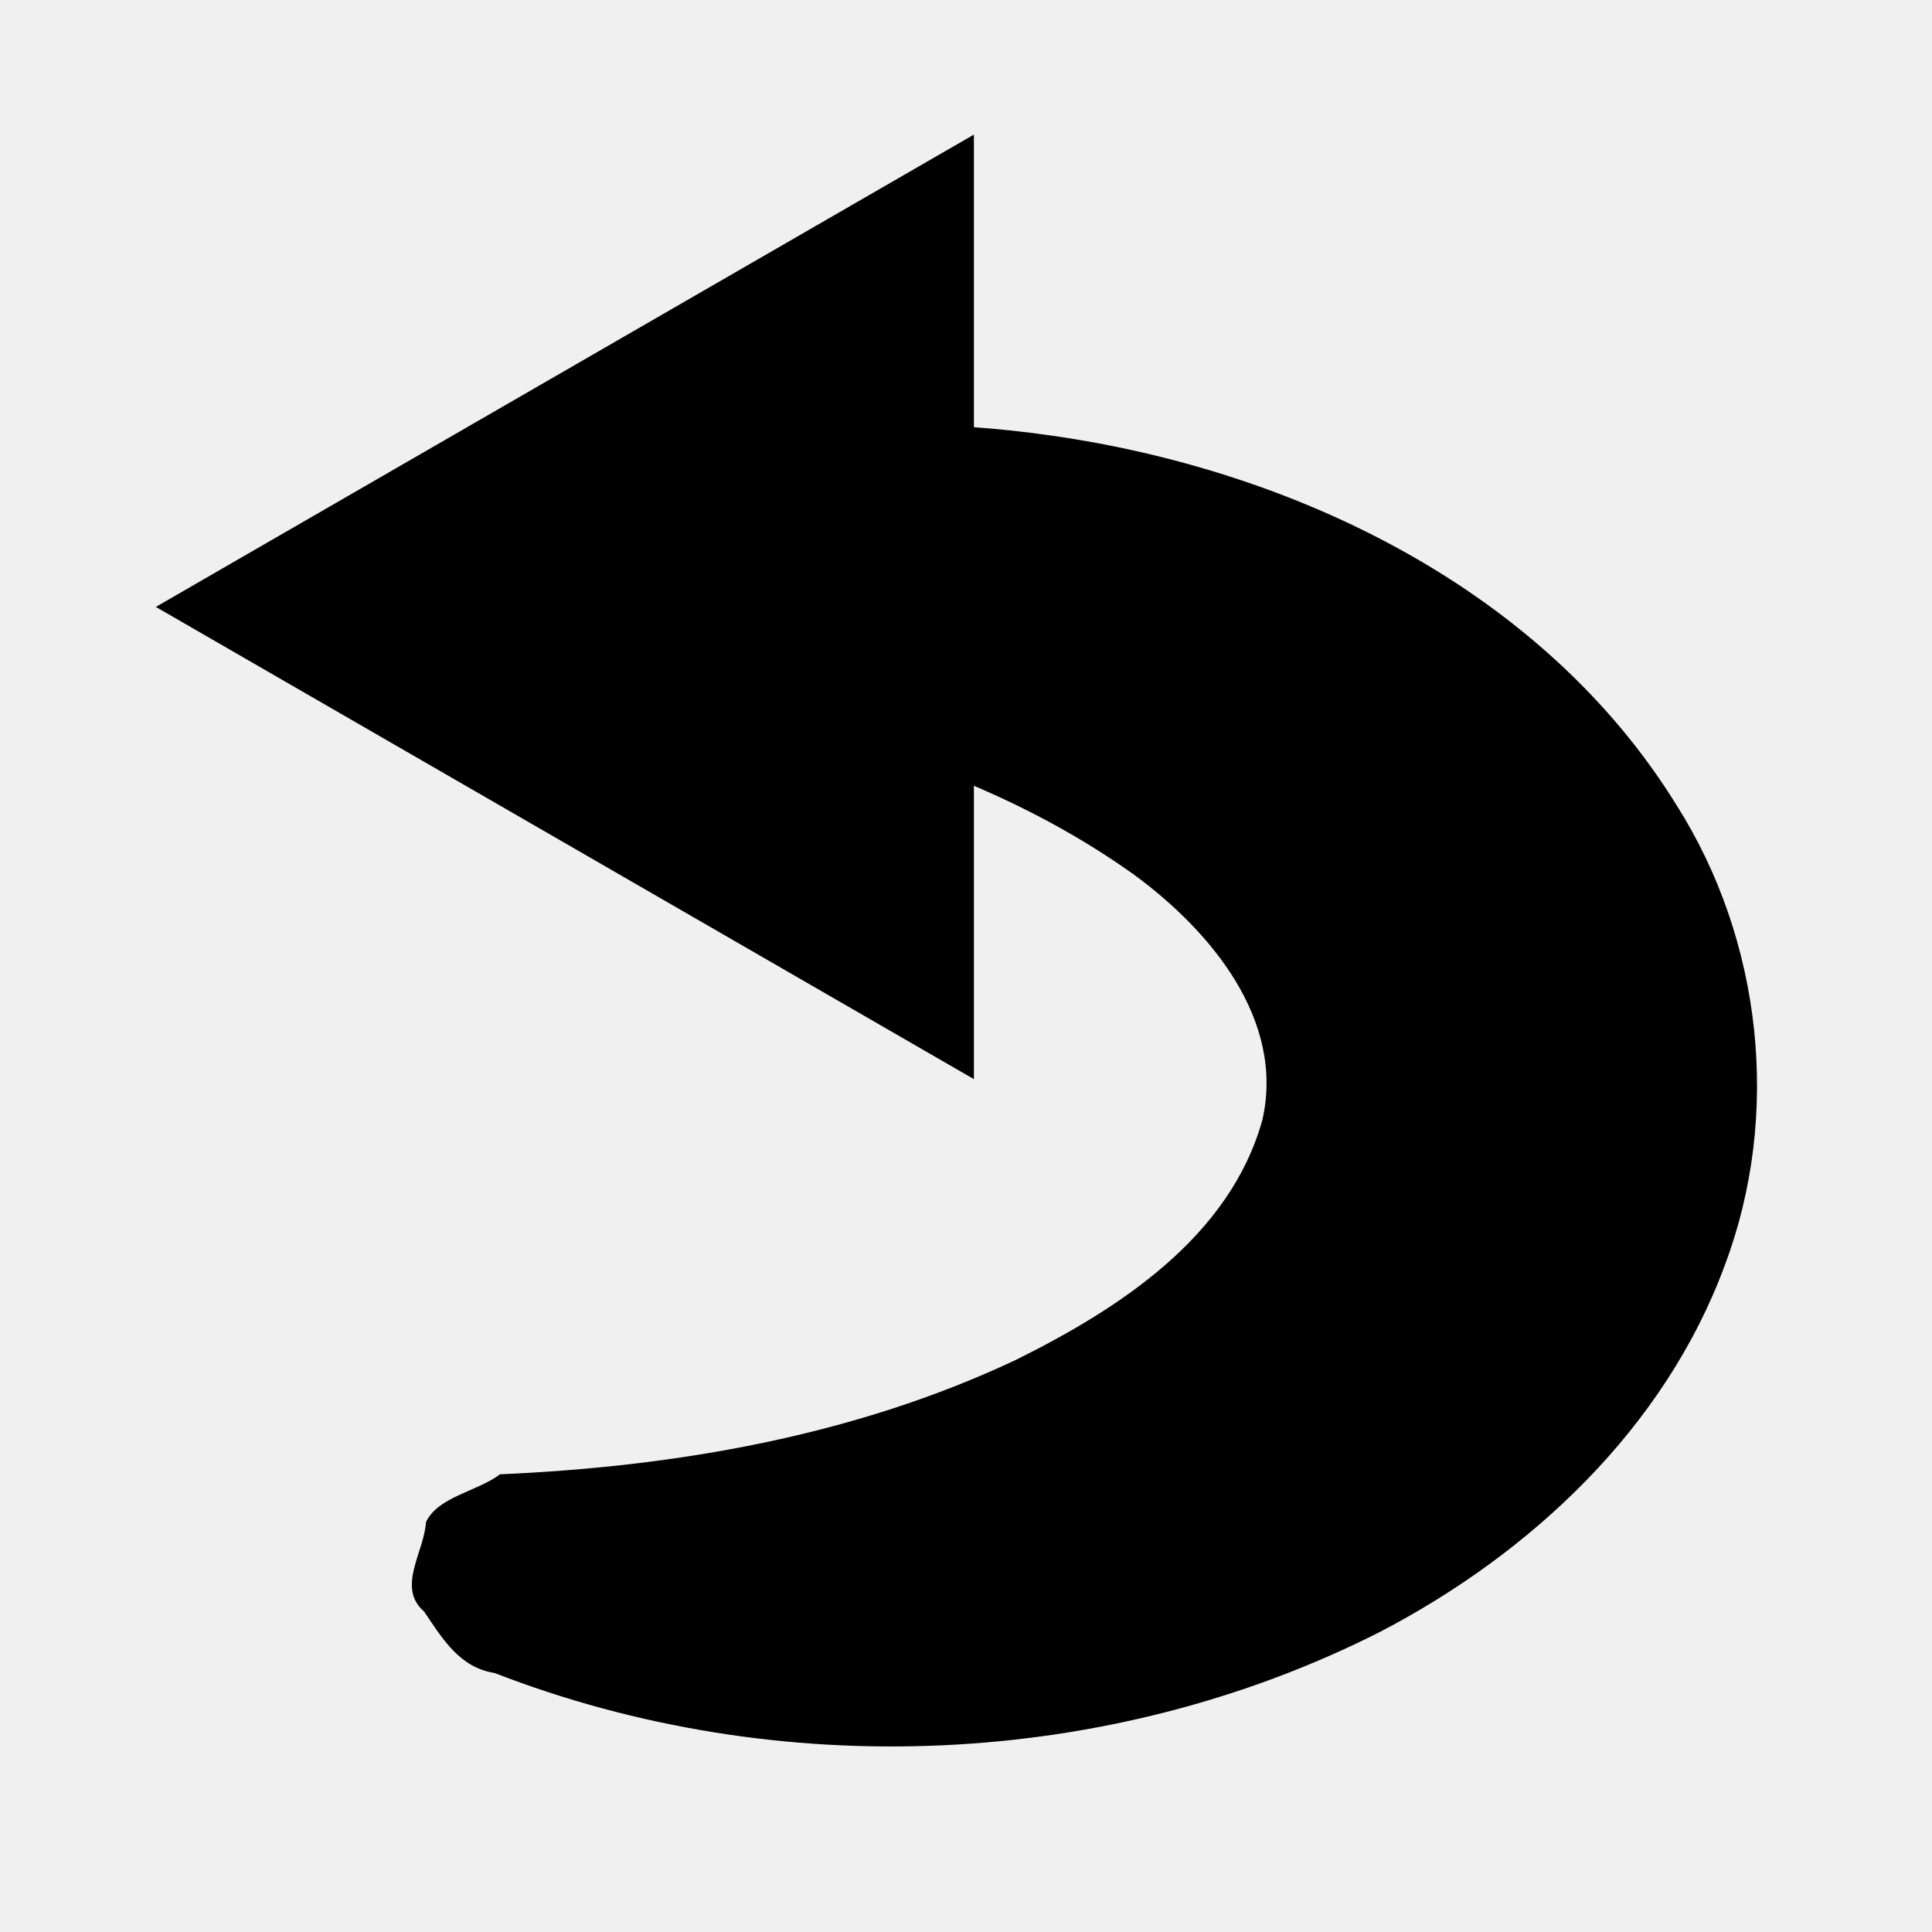
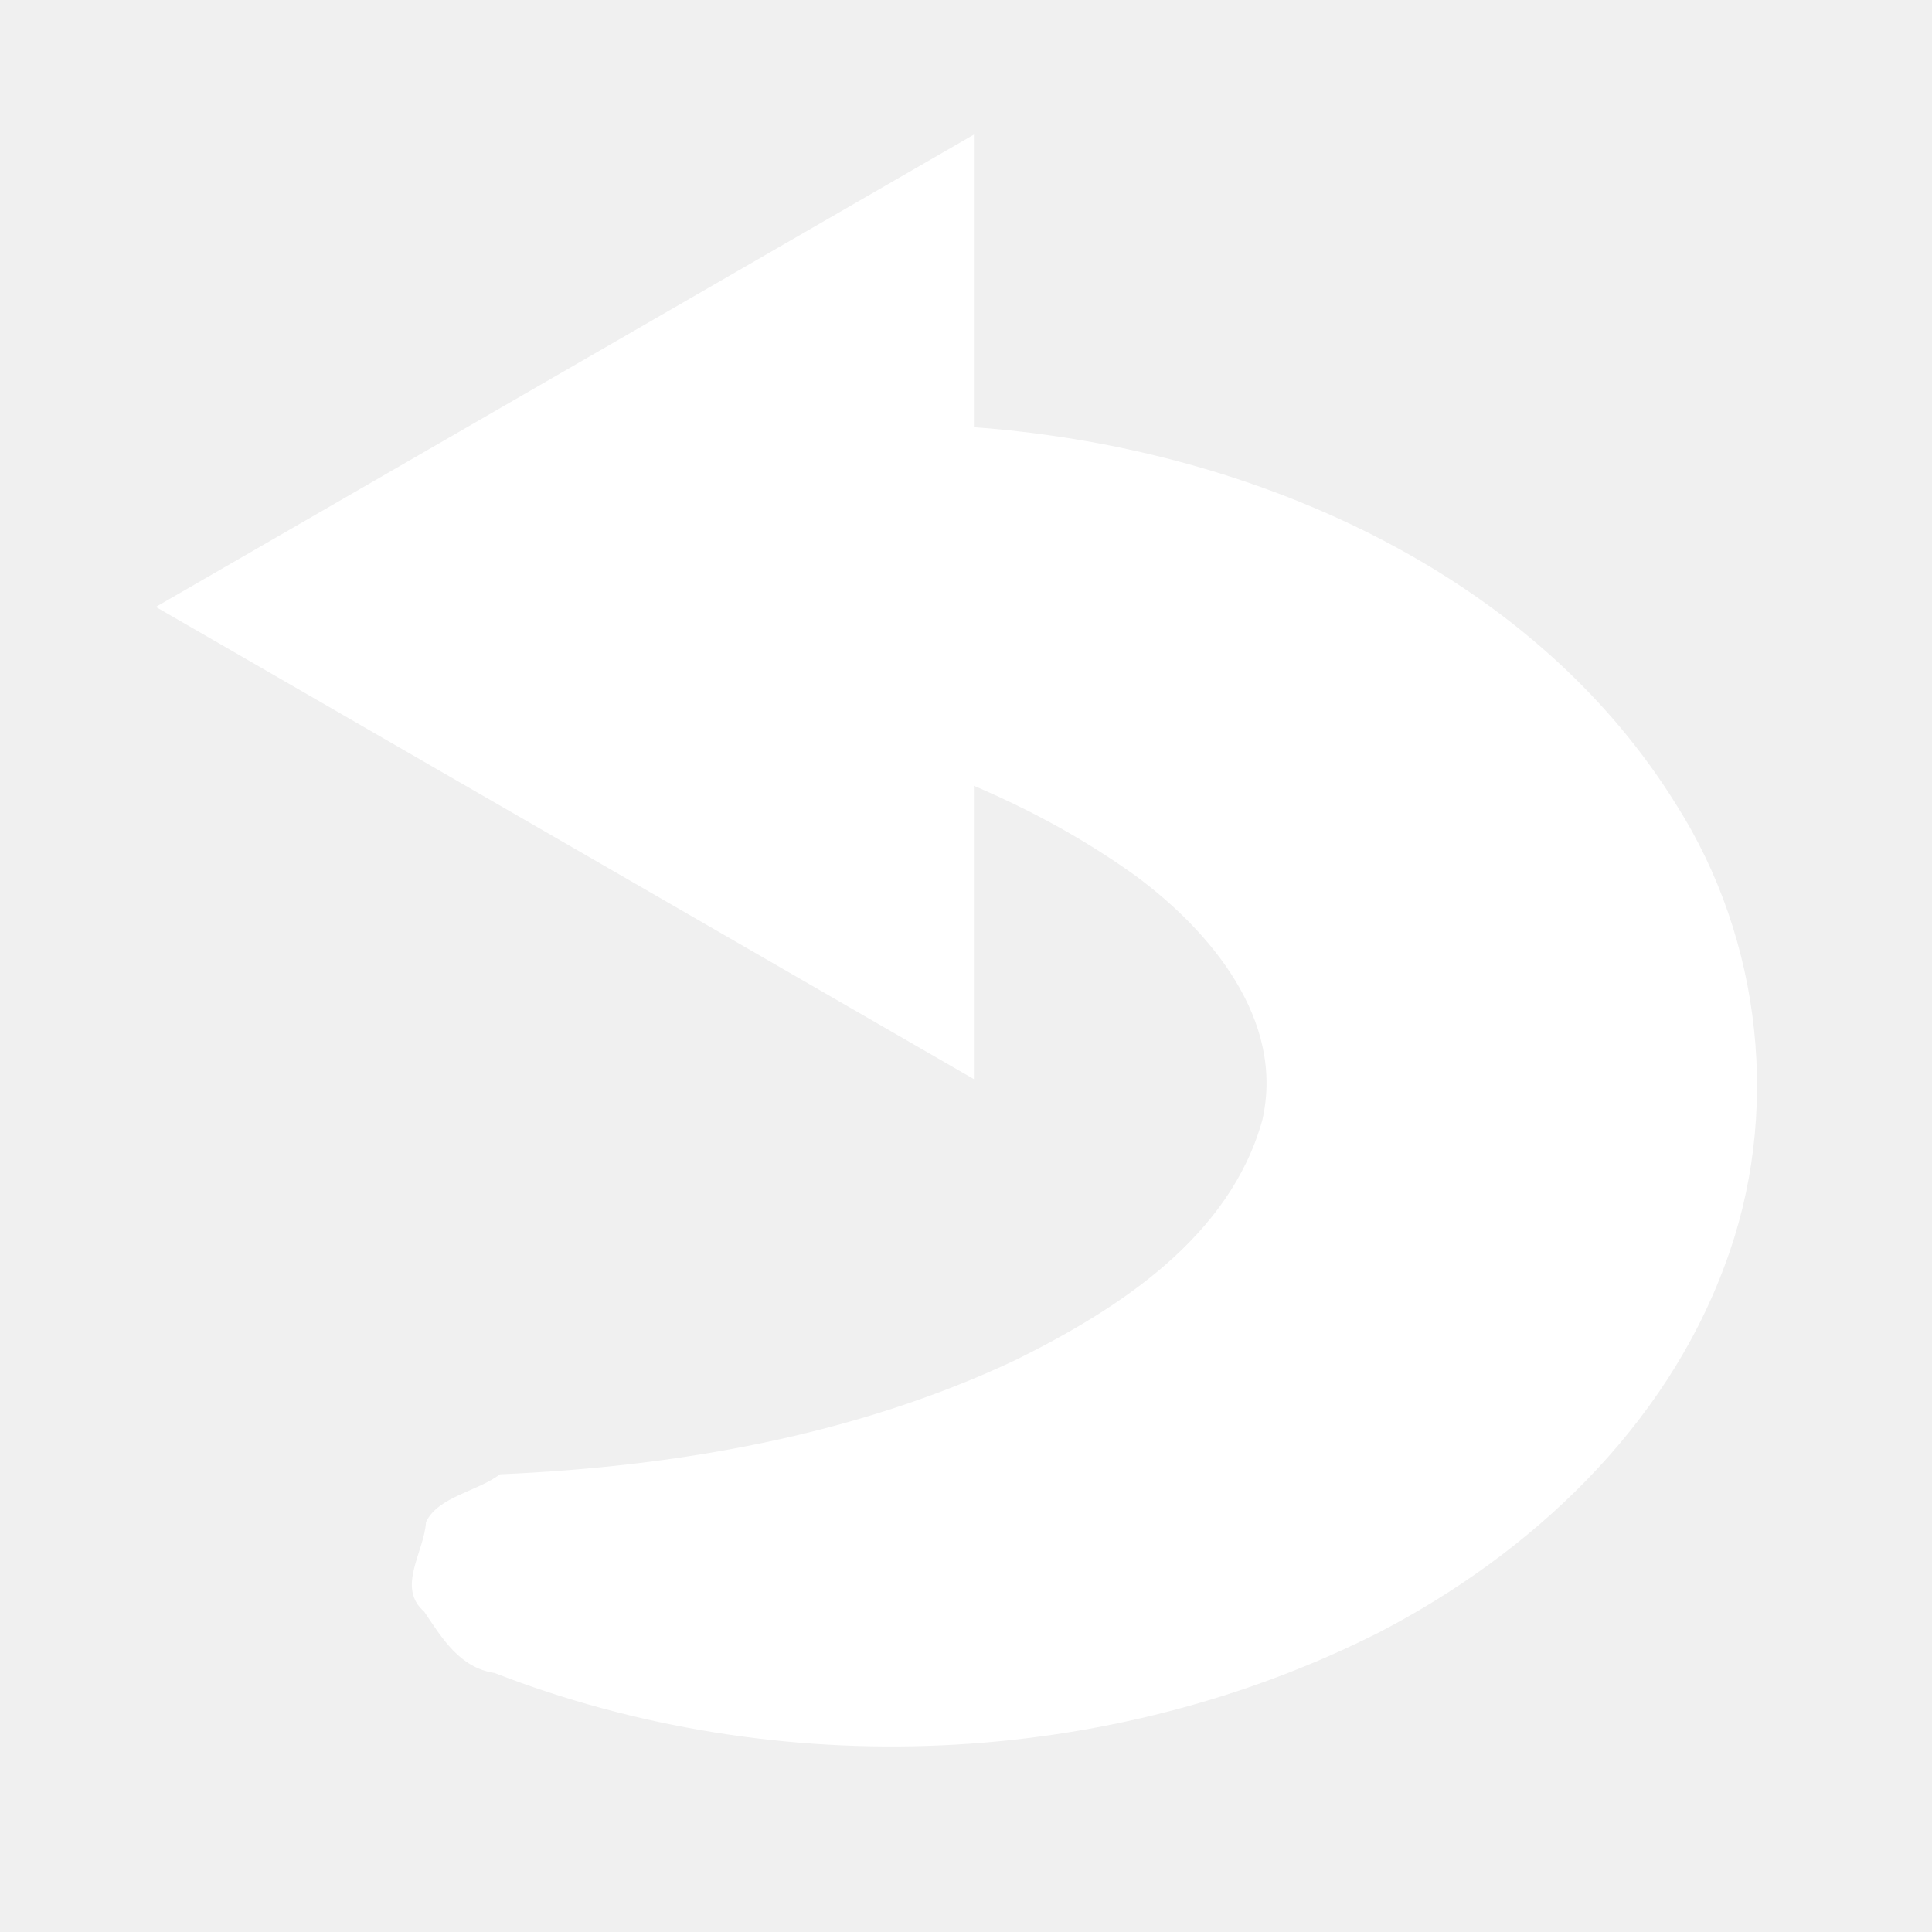
<svg xmlns="http://www.w3.org/2000/svg" width="32" height="32" viewBox="0 0 32 32" version="1.1" id="svg1">
  <defs id="defs1" />
-   <g id="layer1">
-     <path id="path1" style="fill:#000000;stroke-width:2.29;stroke-linejoin:round" d="m 14.67,7.025 c -2.262,0.047 -4.568,0.408 -6.642,1.315 -0.266,0.387 -0.93,0.619 -0.895,1.124 0.099,0.465 -0.16,1.116 0.379,1.353 0.414,0.349 0.828,0.73 1.412,0.649 3.451,0.222 7.014,0.988 9.871,3.03 1.251,0.92 2.494,2.396 2.113,4.057 -0.541,1.94 -2.378,3.126 -4.084,3.972 -2.664,1.256 -5.617,1.767 -8.543,1.894 -0.378,0.287 -1.024,0.368 -1.225,0.791 -0.029,0.498 -0.493,1.084 -0.03,1.484 0.3,0.445 0.587,0.928 1.166,1.016 4.694,1.824 10.168,1.598 14.666,-0.681 2.506,-1.306 4.719,-3.38 5.711,-6.075 0.936,-2.488 0.621,-5.378 -0.802,-7.621 C 25.562,9.767 21.47,7.795 17.425,7.216 16.513,7.084 15.591,7.022 14.67,7.025 Z" />
-     <path style="fill:#000000;stroke-width:2.332;stroke-linejoin:round" id="path2" d="M 4.92,12.048 -6.64,5.375 4.92,-1.299 Z" transform="matrix(1.172133,0,0,1.172133,10.36408,3.752015)" />
+   <g id="layer1" style="fill:#ffffff;fill-opacity:1">
+     <path id="path1" style="fill:#ffffff;fill-opacity:1;stroke-width:2.29;stroke-linejoin:round" d="m 14.67,7.025 c -2.262,0.047 -4.568,0.408 -6.642,1.315 -0.266,0.387 -0.93,0.619 -0.895,1.124 0.099,0.465 -0.16,1.116 0.379,1.353 0.414,0.349 0.828,0.73 1.412,0.649 3.451,0.222 7.014,0.988 9.871,3.03 1.251,0.92 2.494,2.396 2.113,4.057 -0.541,1.94 -2.378,3.126 -4.084,3.972 -2.664,1.256 -5.617,1.767 -8.543,1.894 -0.378,0.287 -1.024,0.368 -1.225,0.791 -0.029,0.498 -0.493,1.084 -0.03,1.484 0.3,0.445 0.587,0.928 1.166,1.016 4.694,1.824 10.168,1.598 14.666,-0.681 2.506,-1.306 4.719,-3.38 5.711,-6.075 0.936,-2.488 0.621,-5.378 -0.802,-7.621 C 25.562,9.767 21.47,7.795 17.425,7.216 16.513,7.084 15.591,7.022 14.67,7.025 Z" />
+     <path style="fill:#ffffff;fill-opacity:1;stroke-width:2.332;stroke-linejoin:round" id="path2" d="M 4.92,12.048 -6.64,5.375 4.92,-1.299 Z" transform="matrix(1.172133,0,0,1.172133,10.36408,3.752015)" />
  </g>
</svg>
